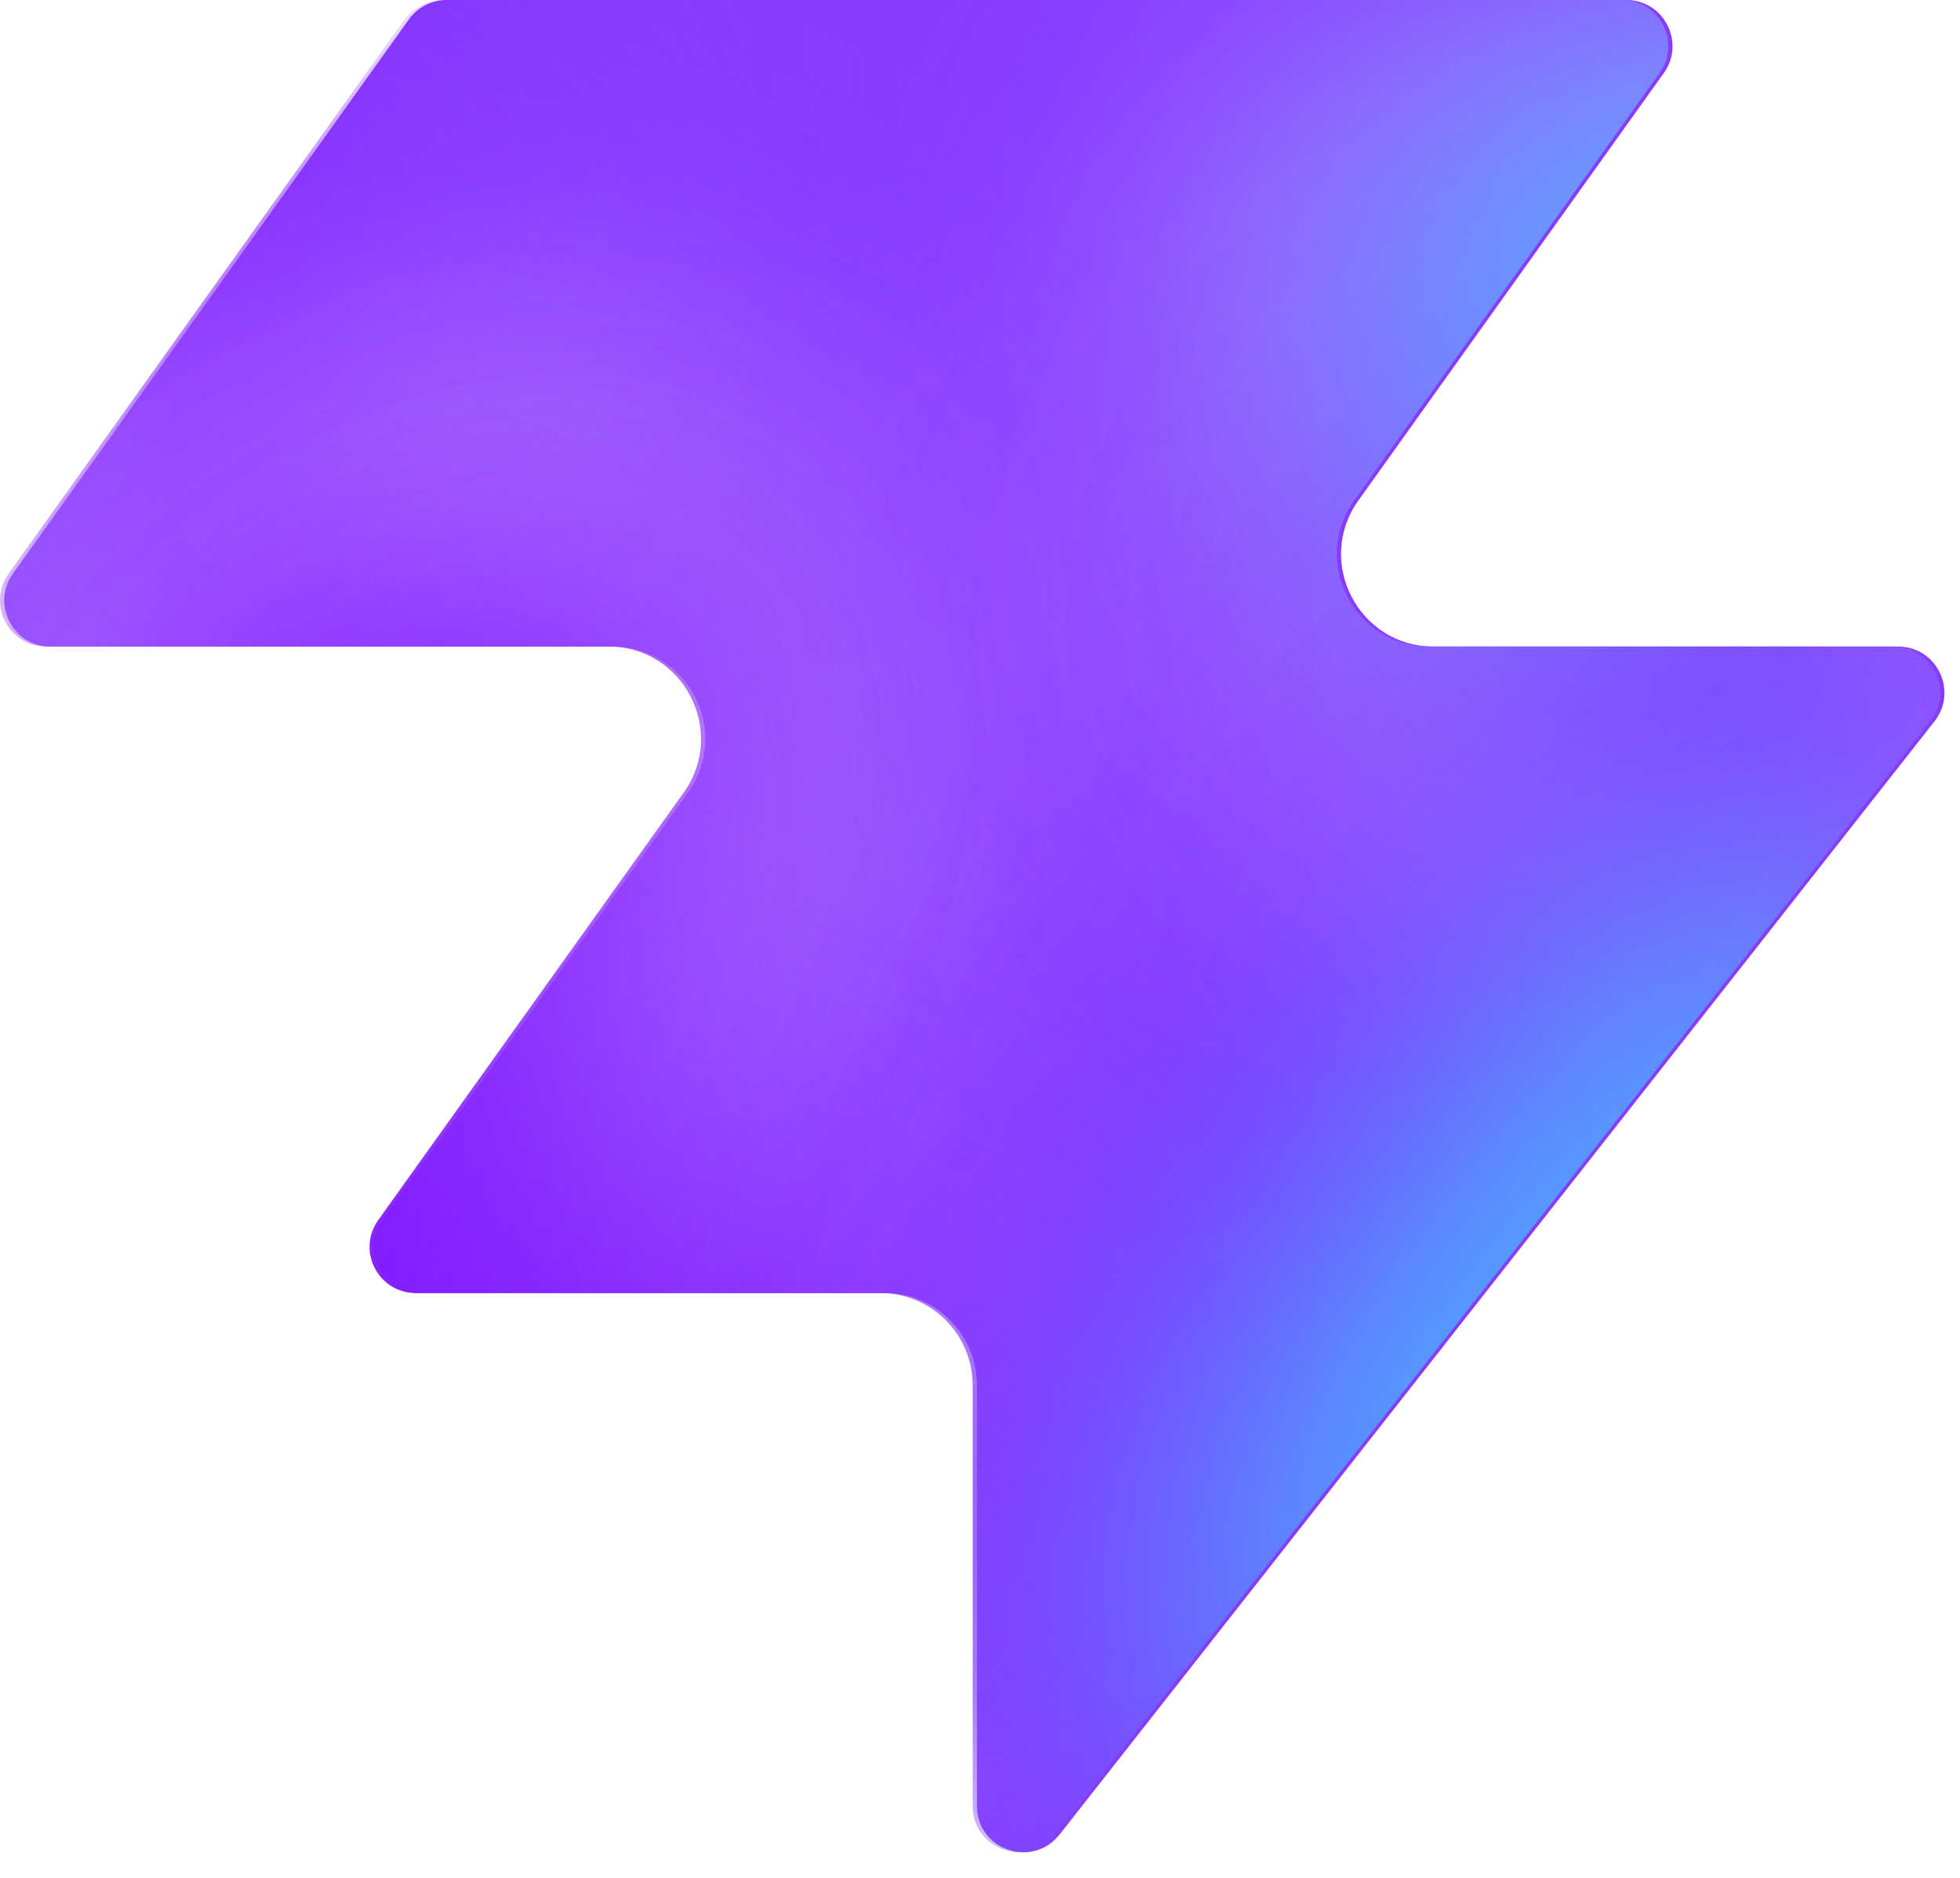
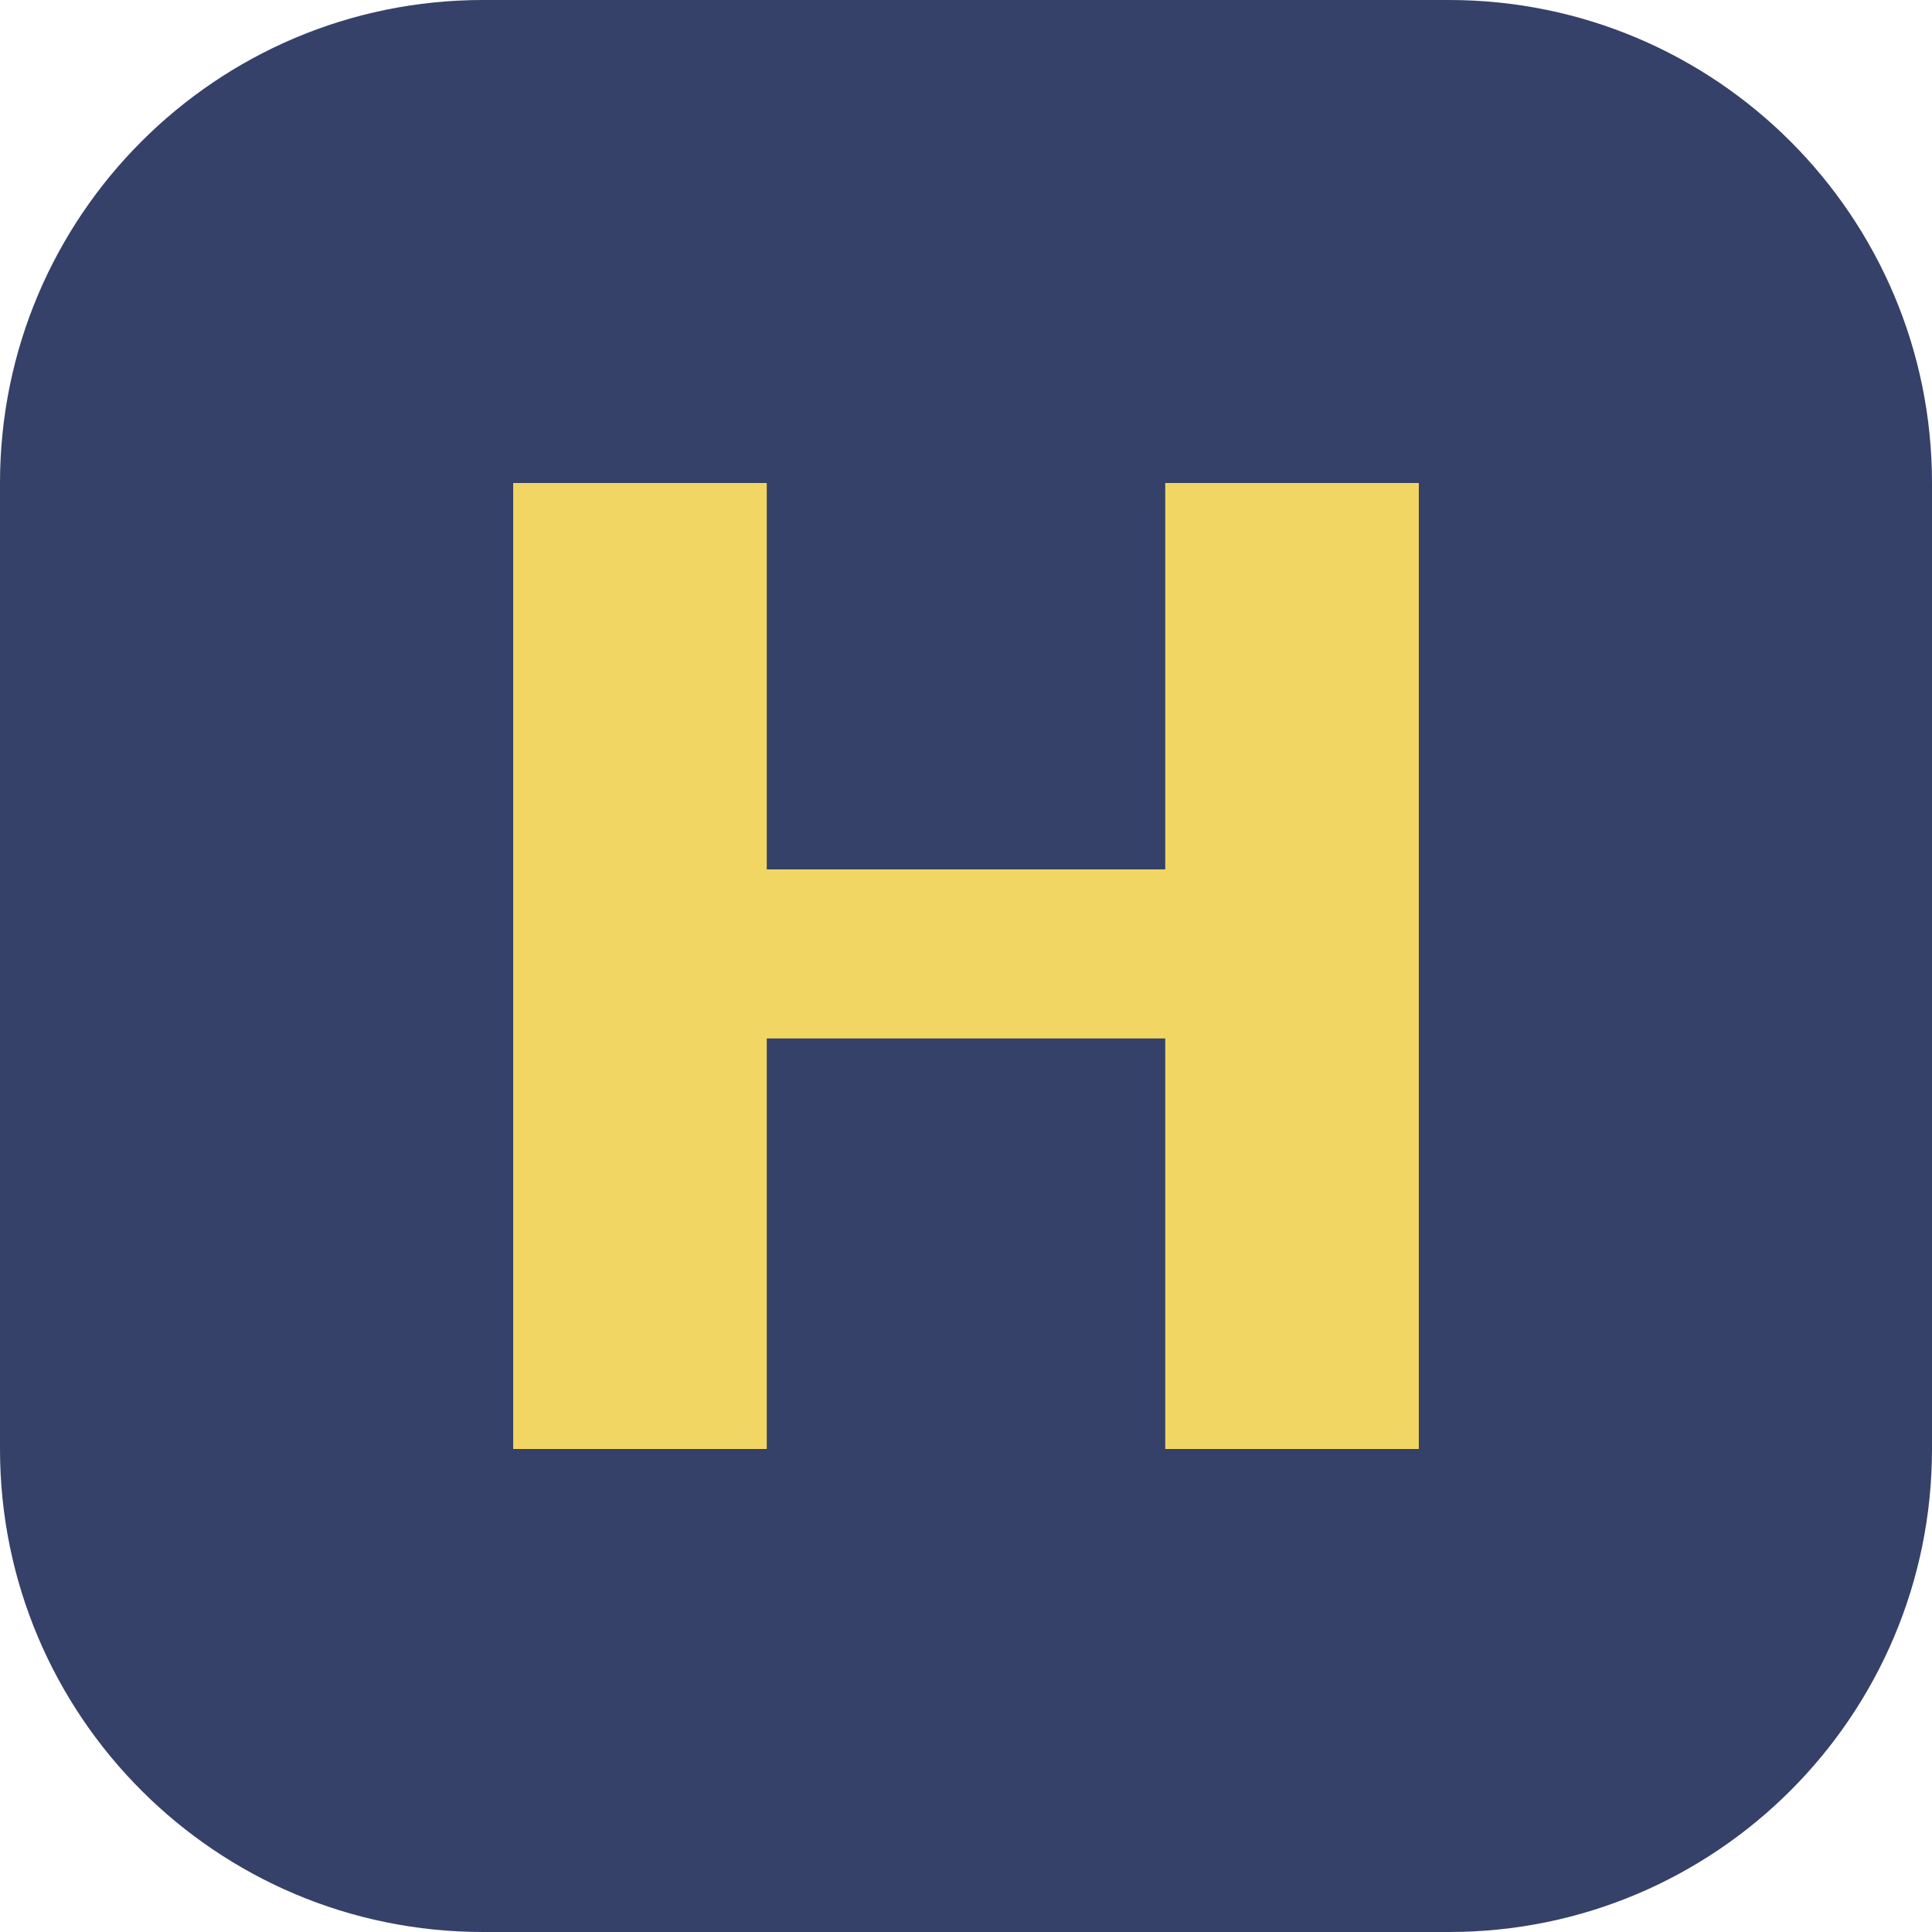
- <svg xmlns="http://www.w3.org/2000/svg" width="48" height="46" fill="none" viewBox="0 0 48 46">
-   <path fill="#863bff" d="M25.946 44.938c-.664.845-2.021.375-2.021-.698V33.937a2.26 2.26 0 0 0-2.262-2.262H10.287c-.92 0-1.456-1.04-.92-1.788l7.48-10.471c1.07-1.497 0-3.578-1.842-3.578H1.237c-.92 0-1.456-1.04-.92-1.788L10.013.474c.214-.297.556-.474.92-.474h28.894c.92 0 1.456 1.04.92 1.788l-7.48 10.471c-1.07 1.498 0 3.579 1.842 3.579h11.377c.943 0 1.473 1.088.89 1.83L25.947 44.94z" style="fill:#863bff;fill:color(display-p3 .525 .23 1);fill-opacity:1" />
-   <mask id="a" width="48" height="46" x="0" y="0" maskUnits="userSpaceOnUse" style="mask-type:alpha">
-     <path fill="#000" d="M25.842 44.938c-.664.844-2.021.375-2.021-.698V33.937a2.26 2.26 0 0 0-2.262-2.262H10.183c-.92 0-1.456-1.04-.92-1.788l7.48-10.471c1.07-1.498 0-3.579-1.842-3.579H1.133c-.92 0-1.456-1.04-.92-1.787L9.91.473c.214-.297.556-.474.92-.474h28.894c.92 0 1.456 1.04.92 1.788l-7.48 10.471c-1.07 1.498 0 3.578 1.842 3.578h11.377c.943 0 1.473 1.088.89 1.832L25.843 44.94z" style="fill:#000;fill-opacity:1" />
-   </mask>
-   <g mask="url(#a)">
-     <g filter="url(#b)">
-       <ellipse cx="5.508" cy="14.704" fill="#ede6ff" rx="5.508" ry="14.704" style="fill:#ede6ff;fill:color(display-p3 .927 .903 1);fill-opacity:1" transform="matrix(.00324 1 1 -.00324 -4.47 31.516)" />
-     </g>
-     <g filter="url(#c)">
-       <ellipse cx="10.399" cy="29.851" fill="#ede6ff" rx="10.399" ry="29.851" style="fill:#ede6ff;fill:color(display-p3 .927 .903 1);fill-opacity:1" transform="matrix(.00324 1 1 -.00324 -39.328 7.883)" />
-     </g>
-     <g filter="url(#d)">
-       <ellipse cx="5.508" cy="30.487" fill="#7e14ff" rx="5.508" ry="30.487" style="fill:#7e14ff;fill:color(display-p3 .492 .077 1);fill-opacity:1" transform="rotate(89.814 -25.913 -14.639)scale(1 -1)" />
-     </g>
-     <g filter="url(#e)">
-       <ellipse cx="5.508" cy="30.599" fill="#7e14ff" rx="5.508" ry="30.599" style="fill:#7e14ff;fill:color(display-p3 .492 .077 1);fill-opacity:1" transform="rotate(89.814 -32.644 -3.334)scale(1 -1)" />
-     </g>
-     <g filter="url(#f)">
-       <ellipse cx="5.508" cy="30.599" fill="#7e14ff" rx="5.508" ry="30.599" style="fill:#7e14ff;fill:color(display-p3 .492 .077 1);fill-opacity:1" transform="matrix(.00324 1 1 -.00324 -34.34 30.47)" />
-     </g>
-     <g filter="url(#g)">
-       <ellipse cx="14.072" cy="22.078" fill="#ede6ff" rx="14.072" ry="22.078" style="fill:#ede6ff;fill:color(display-p3 .927 .903 1);fill-opacity:1" transform="rotate(93.35 24.506 48.493)scale(-1 1)" />
-     </g>
-     <g filter="url(#h)">
-       <ellipse cx="3.47" cy="21.501" fill="#7e14ff" rx="3.47" ry="21.501" style="fill:#7e14ff;fill:color(display-p3 .492 .077 1);fill-opacity:1" transform="rotate(89.009 28.708 47.59)scale(-1 1)" />
-     </g>
-     <g filter="url(#i)">
-       <ellipse cx="3.47" cy="21.501" fill="#7e14ff" rx="3.47" ry="21.501" style="fill:#7e14ff;fill:color(display-p3 .492 .077 1);fill-opacity:1" transform="rotate(89.009 28.708 47.59)scale(-1 1)" />
-     </g>
-     <g filter="url(#j)">
-       <ellipse cx=".387" cy="8.972" fill="#7e14ff" rx="4.407" ry="29.108" style="fill:#7e14ff;fill:color(display-p3 .492 .077 1);fill-opacity:1" transform="rotate(39.51 .387 8.972)" />
-     </g>
-     <g filter="url(#k)">
-       <ellipse cx="47.523" cy="-6.092" fill="#7e14ff" rx="4.407" ry="29.108" style="fill:#7e14ff;fill:color(display-p3 .492 .077 1);fill-opacity:1" transform="rotate(37.892 47.523 -6.092)" />
-     </g>
-     <g filter="url(#l)">
-       <ellipse cx="41.412" cy="6.333" fill="#47bfff" rx="5.971" ry="9.665" style="fill:#47bfff;fill:color(display-p3 .28 .748 1);fill-opacity:1" transform="rotate(37.892 41.412 6.333)" />
-     </g>
-     <g filter="url(#m)">
-       <ellipse cx="-1.879" cy="38.332" fill="#7e14ff" rx="4.407" ry="29.108" style="fill:#7e14ff;fill:color(display-p3 .492 .077 1);fill-opacity:1" transform="rotate(37.892 -1.88 38.332)" />
-     </g>
-     <g filter="url(#n)">
-       <ellipse cx="-1.879" cy="38.332" fill="#7e14ff" rx="4.407" ry="29.108" style="fill:#7e14ff;fill:color(display-p3 .492 .077 1);fill-opacity:1" transform="rotate(37.892 -1.88 38.332)" />
-     </g>
-     <g filter="url(#o)">
-       <ellipse cx="35.651" cy="29.907" fill="#7e14ff" rx="4.407" ry="29.108" style="fill:#7e14ff;fill:color(display-p3 .492 .077 1);fill-opacity:1" transform="rotate(37.892 35.651 29.907)" />
-     </g>
-     <g filter="url(#p)">
-       <ellipse cx="38.418" cy="32.4" fill="#47bfff" rx="5.971" ry="15.297" style="fill:#47bfff;fill:color(display-p3 .28 .748 1);fill-opacity:1" transform="rotate(37.892 38.418 32.4)" />
-     </g>
-   </g>
-   <defs>
-     <filter id="b" width="60.045" height="41.654" x="-19.77" y="16.149" color-interpolation-filters="sRGB" filterUnits="userSpaceOnUse">
-       <feFlood flood-opacity="0" result="BackgroundImageFix" />
-       <feBlend in="SourceGraphic" in2="BackgroundImageFix" result="shape" />
-       <feGaussianBlur result="effect1_foregroundBlur_2002_17158" stdDeviation="7.659" />
-     </filter>
-     <filter id="c" width="90.34" height="51.437" x="-54.613" y="-7.533" color-interpolation-filters="sRGB" filterUnits="userSpaceOnUse">
-       <feFlood flood-opacity="0" result="BackgroundImageFix" />
-       <feBlend in="SourceGraphic" in2="BackgroundImageFix" result="shape" />
-       <feGaussianBlur result="effect1_foregroundBlur_2002_17158" stdDeviation="7.659" />
-     </filter>
-     <filter id="d" width="79.355" height="29.4" x="-49.64" y="2.03" color-interpolation-filters="sRGB" filterUnits="userSpaceOnUse">
-       <feFlood flood-opacity="0" result="BackgroundImageFix" />
-       <feBlend in="SourceGraphic" in2="BackgroundImageFix" result="shape" />
-       <feGaussianBlur result="effect1_foregroundBlur_2002_17158" stdDeviation="4.596" />
-     </filter>
-     <filter id="e" width="79.579" height="29.4" x="-45.045" y="20.029" color-interpolation-filters="sRGB" filterUnits="userSpaceOnUse">
-       <feFlood flood-opacity="0" result="BackgroundImageFix" />
-       <feBlend in="SourceGraphic" in2="BackgroundImageFix" result="shape" />
-       <feGaussianBlur result="effect1_foregroundBlur_2002_17158" stdDeviation="4.596" />
-     </filter>
-     <filter id="f" width="79.579" height="29.4" x="-43.513" y="21.178" color-interpolation-filters="sRGB" filterUnits="userSpaceOnUse">
-       <feFlood flood-opacity="0" result="BackgroundImageFix" />
-       <feBlend in="SourceGraphic" in2="BackgroundImageFix" result="shape" />
-       <feGaussianBlur result="effect1_foregroundBlur_2002_17158" stdDeviation="4.596" />
-     </filter>
-     <filter id="g" width="74.749" height="58.852" x="15.756" y="-17.901" color-interpolation-filters="sRGB" filterUnits="userSpaceOnUse">
-       <feFlood flood-opacity="0" result="BackgroundImageFix" />
-       <feBlend in="SourceGraphic" in2="BackgroundImageFix" result="shape" />
-       <feGaussianBlur result="effect1_foregroundBlur_2002_17158" stdDeviation="7.659" />
-     </filter>
-     <filter id="h" width="61.377" height="25.362" x="23.548" y="2.284" color-interpolation-filters="sRGB" filterUnits="userSpaceOnUse">
-       <feFlood flood-opacity="0" result="BackgroundImageFix" />
-       <feBlend in="SourceGraphic" in2="BackgroundImageFix" result="shape" />
-       <feGaussianBlur result="effect1_foregroundBlur_2002_17158" stdDeviation="4.596" />
-     </filter>
-     <filter id="i" width="61.377" height="25.362" x="23.548" y="2.284" color-interpolation-filters="sRGB" filterUnits="userSpaceOnUse">
-       <feFlood flood-opacity="0" result="BackgroundImageFix" />
-       <feBlend in="SourceGraphic" in2="BackgroundImageFix" result="shape" />
-       <feGaussianBlur result="effect1_foregroundBlur_2002_17158" stdDeviation="4.596" />
-     </filter>
-     <filter id="j" width="56.045" height="63.649" x="-27.636" y="-22.853" color-interpolation-filters="sRGB" filterUnits="userSpaceOnUse">
-       <feFlood flood-opacity="0" result="BackgroundImageFix" />
-       <feBlend in="SourceGraphic" in2="BackgroundImageFix" result="shape" />
-       <feGaussianBlur result="effect1_foregroundBlur_2002_17158" stdDeviation="4.596" />
-     </filter>
-     <filter id="k" width="54.814" height="64.646" x="20.116" y="-38.415" color-interpolation-filters="sRGB" filterUnits="userSpaceOnUse">
-       <feFlood flood-opacity="0" result="BackgroundImageFix" />
-       <feBlend in="SourceGraphic" in2="BackgroundImageFix" result="shape" />
-       <feGaussianBlur result="effect1_foregroundBlur_2002_17158" stdDeviation="4.596" />
-     </filter>
-     <filter id="l" width="33.541" height="35.313" x="24.641" y="-11.323" color-interpolation-filters="sRGB" filterUnits="userSpaceOnUse">
-       <feFlood flood-opacity="0" result="BackgroundImageFix" />
-       <feBlend in="SourceGraphic" in2="BackgroundImageFix" result="shape" />
-       <feGaussianBlur result="effect1_foregroundBlur_2002_17158" stdDeviation="4.596" />
-     </filter>
-     <filter id="m" width="54.814" height="64.646" x="-29.286" y="6.009" color-interpolation-filters="sRGB" filterUnits="userSpaceOnUse">
-       <feFlood flood-opacity="0" result="BackgroundImageFix" />
-       <feBlend in="SourceGraphic" in2="BackgroundImageFix" result="shape" />
-       <feGaussianBlur result="effect1_foregroundBlur_2002_17158" stdDeviation="4.596" />
-     </filter>
-     <filter id="n" width="54.814" height="64.646" x="-29.286" y="6.009" color-interpolation-filters="sRGB" filterUnits="userSpaceOnUse">
-       <feFlood flood-opacity="0" result="BackgroundImageFix" />
-       <feBlend in="SourceGraphic" in2="BackgroundImageFix" result="shape" />
-       <feGaussianBlur result="effect1_foregroundBlur_2002_17158" stdDeviation="4.596" />
-     </filter>
-     <filter id="o" width="54.814" height="64.646" x="8.244" y="-2.416" color-interpolation-filters="sRGB" filterUnits="userSpaceOnUse">
-       <feFlood flood-opacity="0" result="BackgroundImageFix" />
-       <feBlend in="SourceGraphic" in2="BackgroundImageFix" result="shape" />
-       <feGaussianBlur result="effect1_foregroundBlur_2002_17158" stdDeviation="4.596" />
-     </filter>
-     <filter id="p" width="39.409" height="43.623" x="18.713" y="10.588" color-interpolation-filters="sRGB" filterUnits="userSpaceOnUse">
-       <feFlood flood-opacity="0" result="BackgroundImageFix" />
-       <feBlend in="SourceGraphic" in2="BackgroundImageFix" result="shape" />
-       <feGaussianBlur result="effect1_foregroundBlur_2002_17158" stdDeviation="4.596" />
-     </filter>
-   </defs>
+ <svg xmlns="http://www.w3.org/2000/svg" viewBox="0 0 32 32" fill="none" role="img" aria-label="HKJC Dashboard">
+   <rect width="32" height="32" rx="8" fill="#354168" />
+   <path fill="#F1D664" d="M8.5 8h4.2v6.4h6.6V8h4.2v16h-4.2v-6.8h-6.6V24H8.5V8z" />
</svg>
